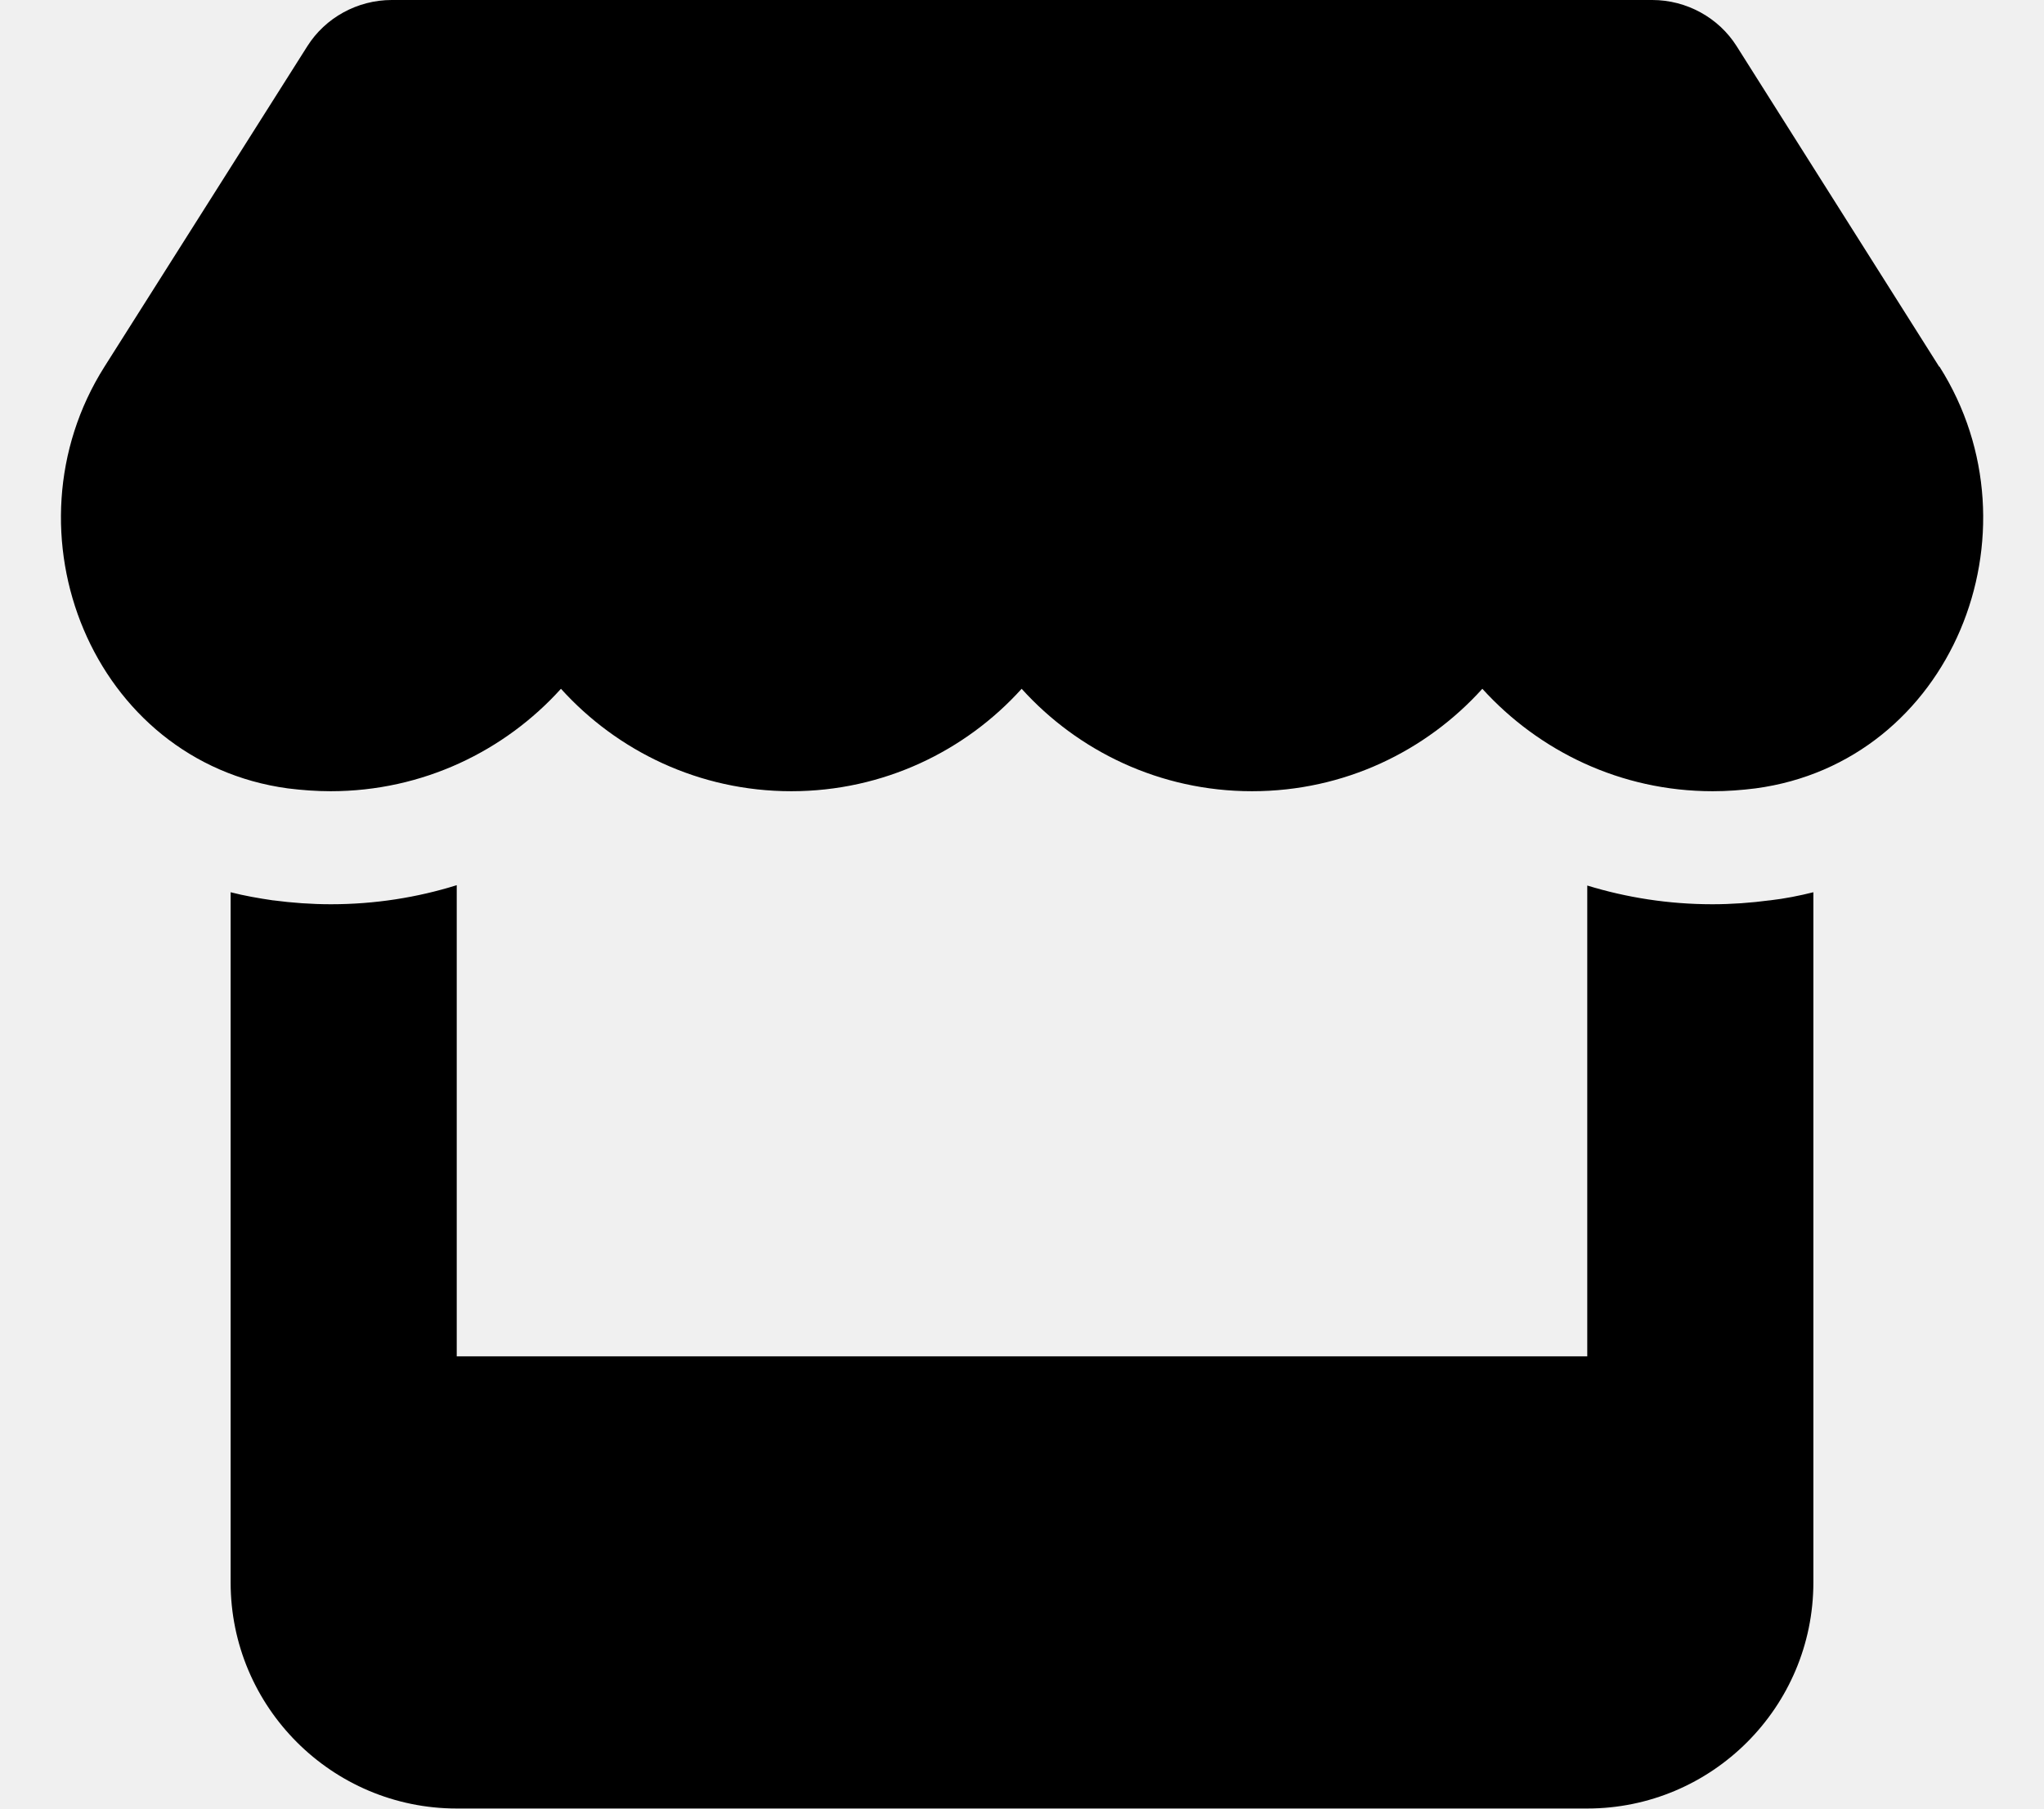
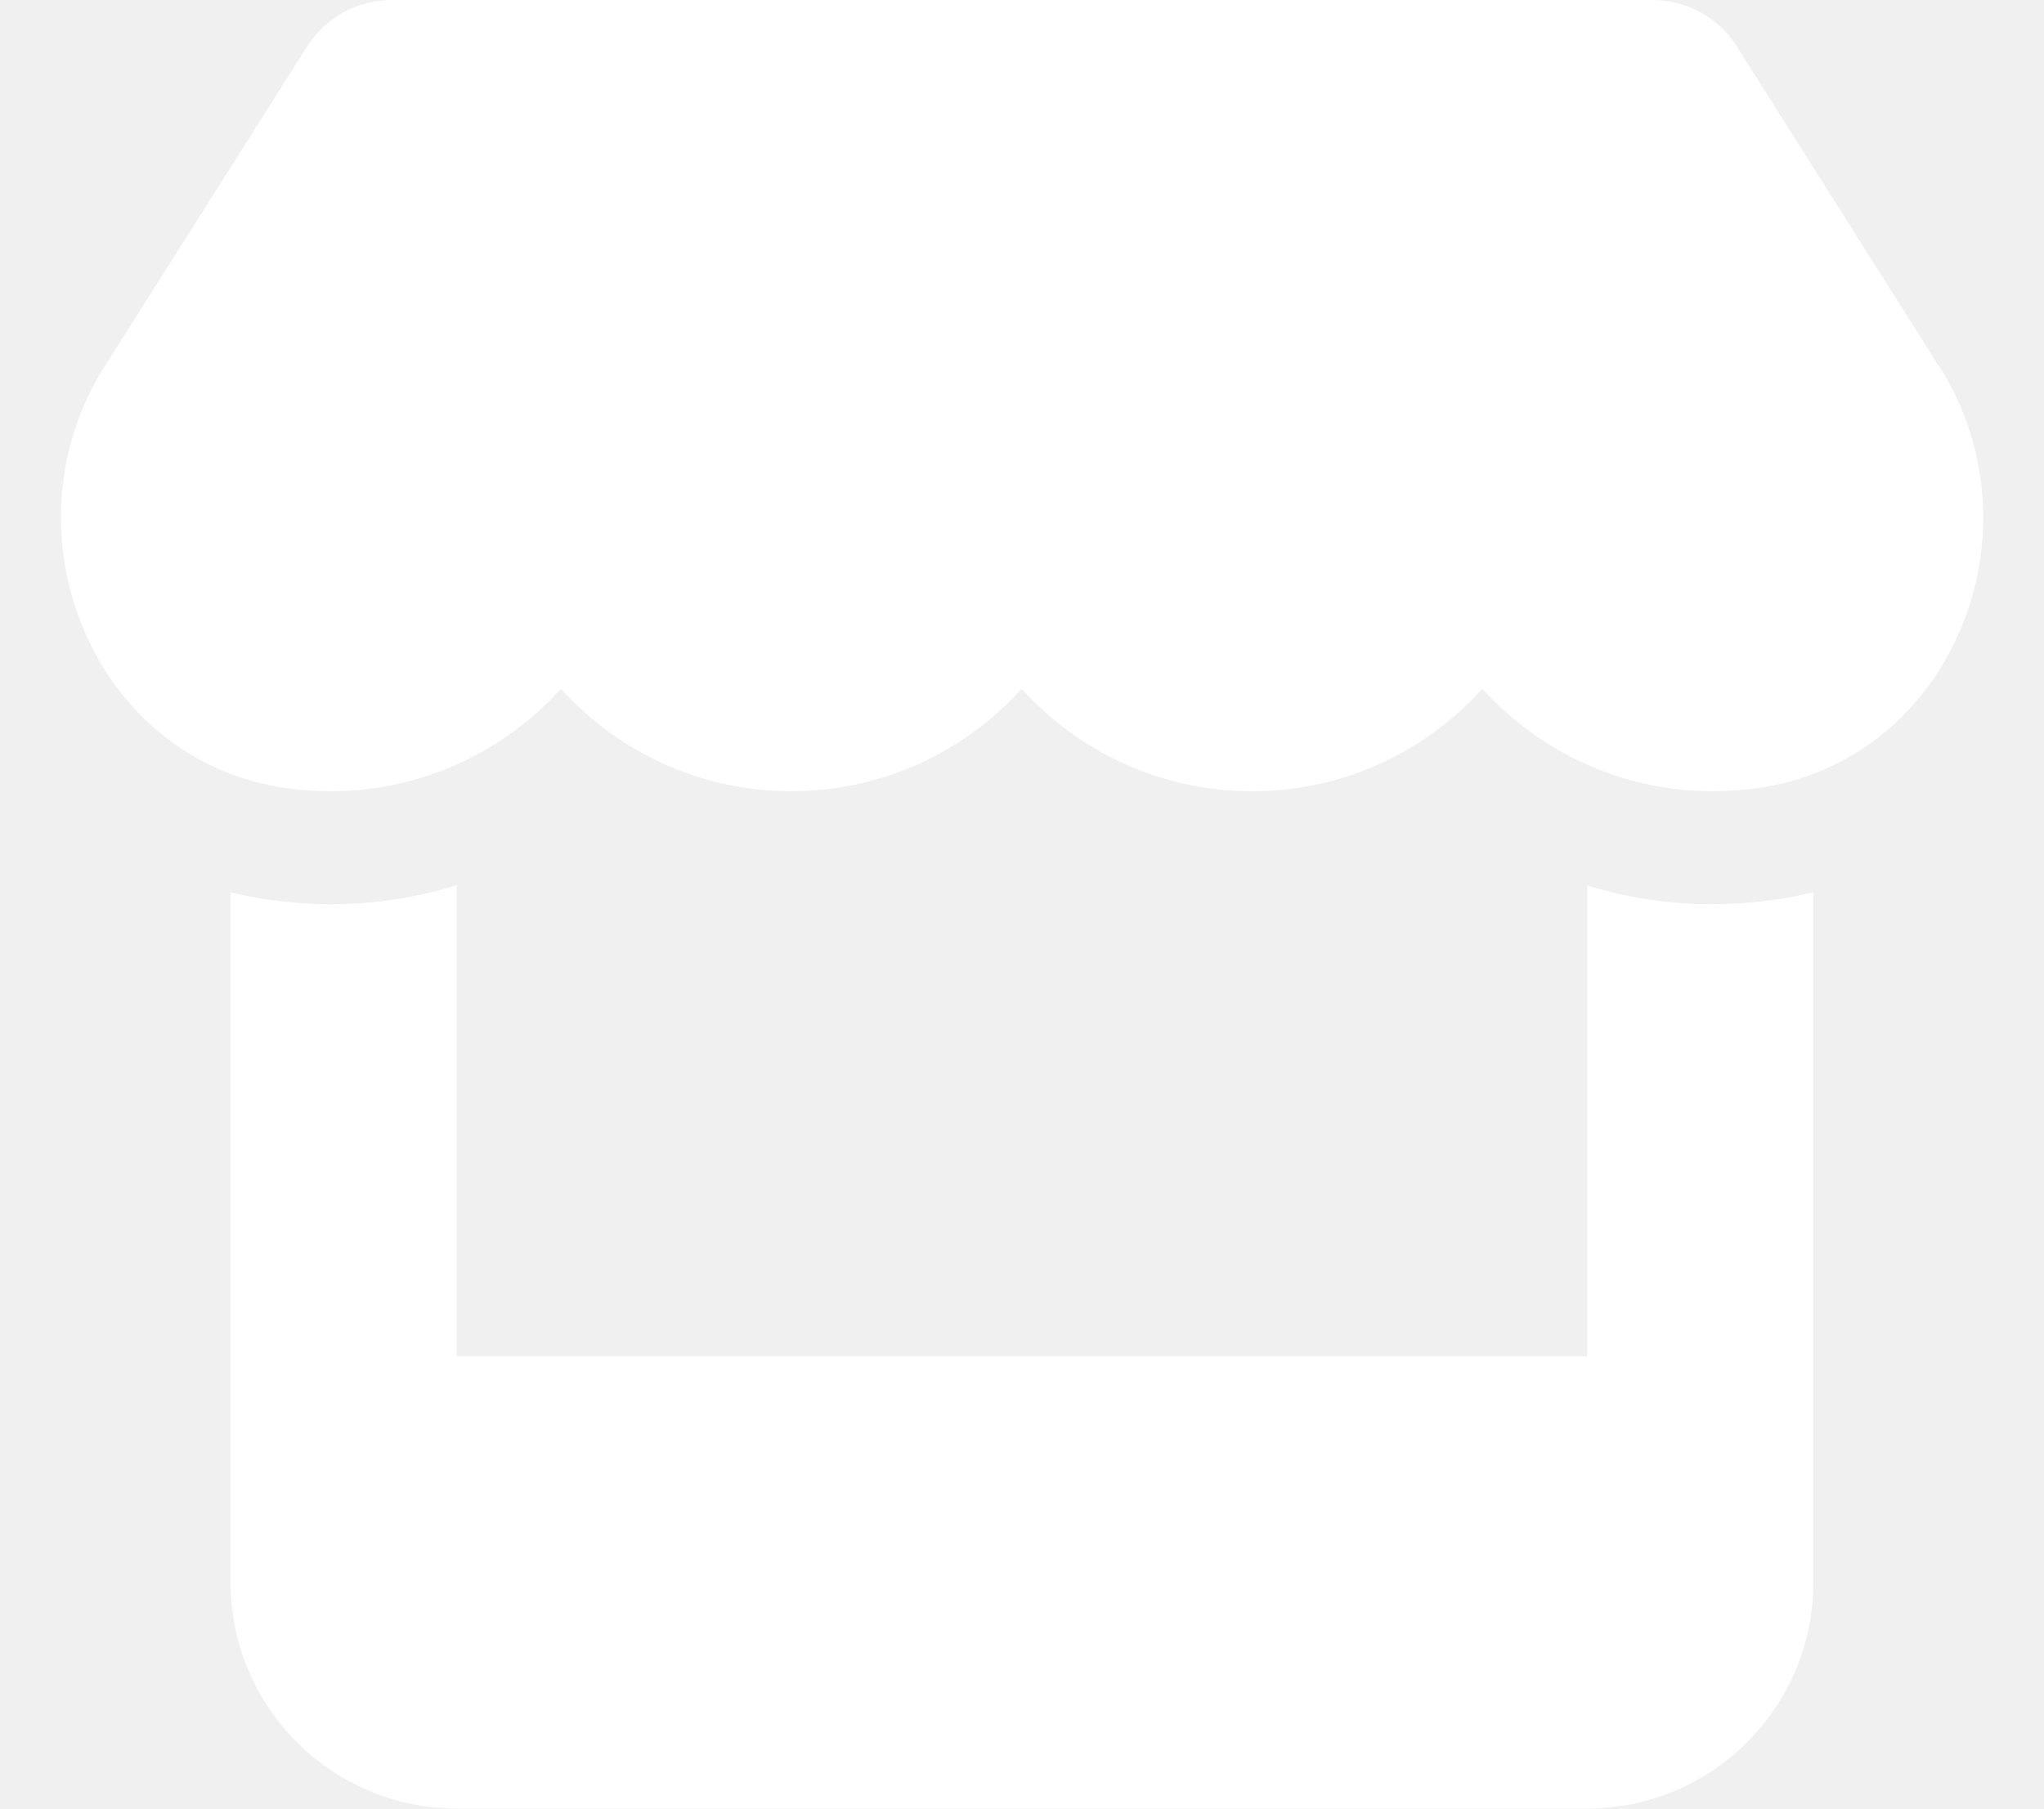
<svg xmlns="http://www.w3.org/2000/svg" xmlns:xlink="http://www.w3.org/1999/xlink" width="1.13em" height="1em" viewBox="0 0 576 512" class="icon" data-astro-cid-bthvj2cz="" data-icon="store">
  <symbol id="ai:local:store">
-     <path fill="currentcolor" d="m547.6 103.8-57.3-90.7C485.2 5 476.1 0 466.4 0H109.6c-9.7 0-18.8 5-23.9 13.1l-57.4 90.7c-29.6 46.8-3.4 111.9 51.9 119.4 4 .5 8.1.8 12.1.8 26.1 0 49.3-11.4 65.2-29 15.9 17.6 39.1 29 65.2 29s49.3-11.4 65.2-29c15.9 17.6 39.1 29 65.2 29 26.2 0 49.3-11.4 65.2-29 16 17.6 39.1 29 65.2 29 4.1 0 8.1-.3 12.1-.8 55.5-7.4 81.8-72.5 52.1-119.4zm-47.9 151.1h-.1c-5.3.7-10.7 1.1-16.2 1.1-12.4 0-24.3-1.9-35.4-5.3V384H128V250.6c-11.2 3.5-23.2 5.4-35.6 5.4-5.5 0-11-.4-16.3-1.1H76c-4.1-.6-8.1-1.3-12-2.3V448c0 35.3 28.7 64 64 64h320c35.3 0 64-28.7 64-64V252.6c-4 1-8 1.8-12.3 2.3z" />
+     <path fill="#ffffff" d="m547.6 103.8-57.3-90.7C485.2 5 476.1 0 466.4 0H109.6c-9.7 0-18.8 5-23.9 13.1l-57.4 90.7c-29.6 46.8-3.4 111.9 51.9 119.4 4 .5 8.1.8 12.1.8 26.1 0 49.3-11.4 65.2-29 15.9 17.6 39.1 29 65.2 29s49.3-11.4 65.2-29c15.9 17.6 39.1 29 65.2 29 26.2 0 49.3-11.4 65.2-29 16 17.6 39.1 29 65.2 29 4.1 0 8.1-.3 12.1-.8 55.5-7.4 81.8-72.5 52.1-119.4zm-47.9 151.1h-.1c-5.3.7-10.7 1.1-16.2 1.1-12.4 0-24.3-1.9-35.4-5.3V384H128V250.6c-11.2 3.5-23.2 5.4-35.6 5.4-5.5 0-11-.4-16.3-1.1H76c-4.1-.6-8.1-1.3-12-2.3V448c0 35.3 28.7 64 64 64h320c35.3 0 64-28.7 64-64V252.6c-4 1-8 1.8-12.3 2.3z" />
  </symbol>
  <use xlink:href="#ai:local:store" />
</svg>
